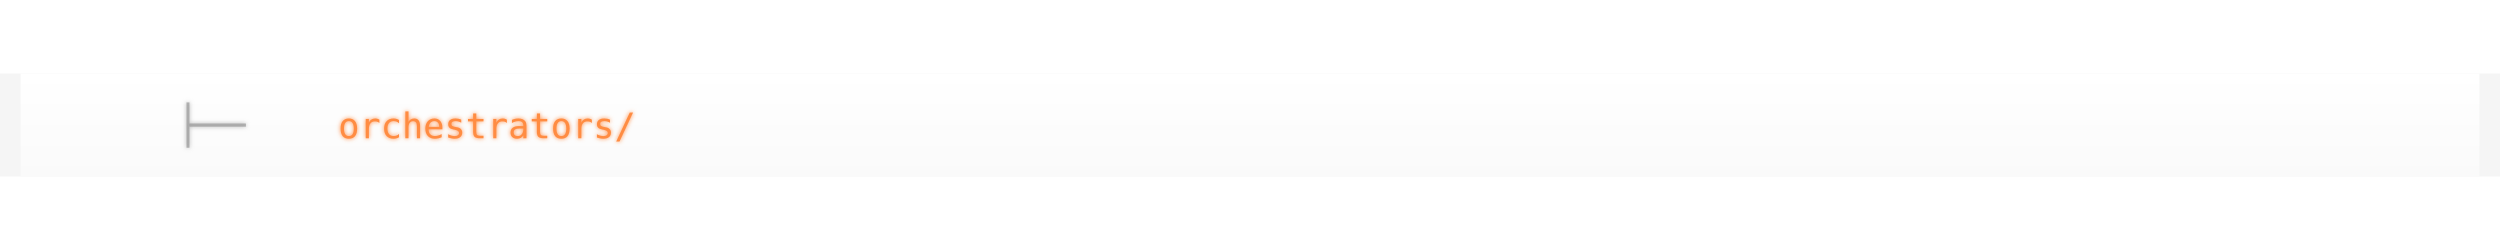
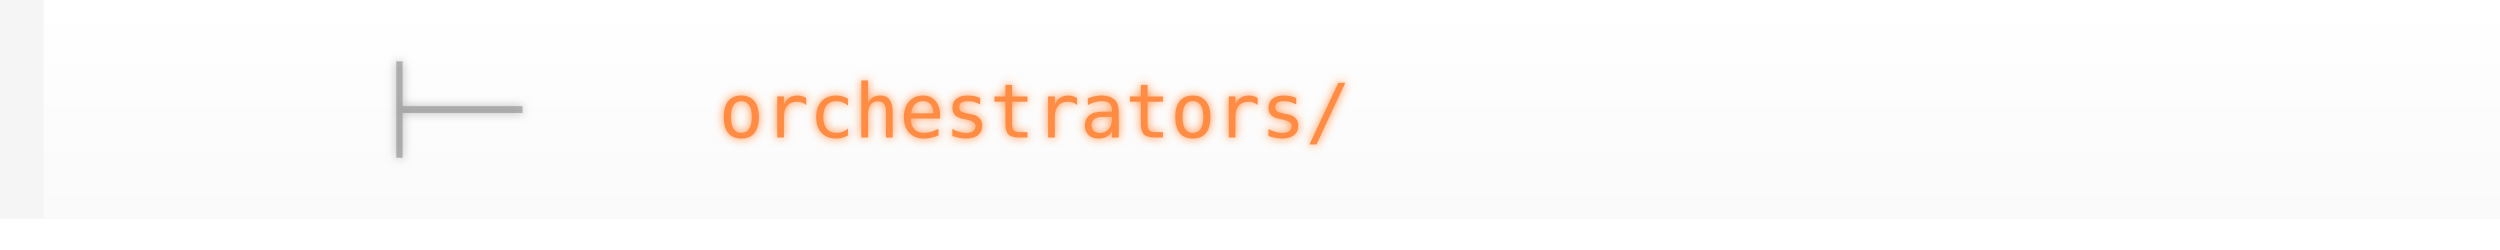
- <svg xmlns="http://www.w3.org/2000/svg" width="400" height="40" preserveAspectRatio="xMinYMid meet" viewBox="0 0 850 35">
+ <svg xmlns="http://www.w3.org/2000/svg" width="400" height="40" preserveAspectRatio="xMinYMid meet" viewBox="0 0 400 40">
  <defs>
    <filter id="textGlow">
      <feGaussianBlur stdDeviation="0.8" result="coloredBlur" />
      <feMerge>
        <feMergeNode in="coloredBlur" />
        <feMergeNode in="SourceGraphic" />
      </feMerge>
    </filter>
    <linearGradient id="bgGrad" x1="0%" y1="0%" x2="0%" y2="100%">
      <stop offset="0%" style="stop-color:#ffffff;stop-opacity:1" />
      <stop offset="100%" style="stop-color:#fafafa;stop-opacity:1" />
    </linearGradient>
  </defs>
  <rect width="850" height="35" fill="#f5f5f5" />
  <rect x="7" y="0" width="836" height="35" fill="url(#bgGrad)" />
  <rect x="7" y="0" width="836" height="35" fill="#FF8C42" opacity="0">
    <animate attributeName="opacity" values="0;0.02;0" dur="2.5s" repeatCount="indefinite" />
  </rect>
  <g filter="url(#textGlow)">
    <text x="60" y="22" font-family="monospace" font-size="13" fill="#999999" opacity="0.7">
      ├──
    </text>
    <text x="115" y="22" font-family="monospace" font-size="12" fill="#FF8C42">
      orchestrators/
      <animate attributeName="opacity" values="1;0.9;1" dur="0.16s" repeatCount="indefinite" />
    </text>
  </g>
</svg>
